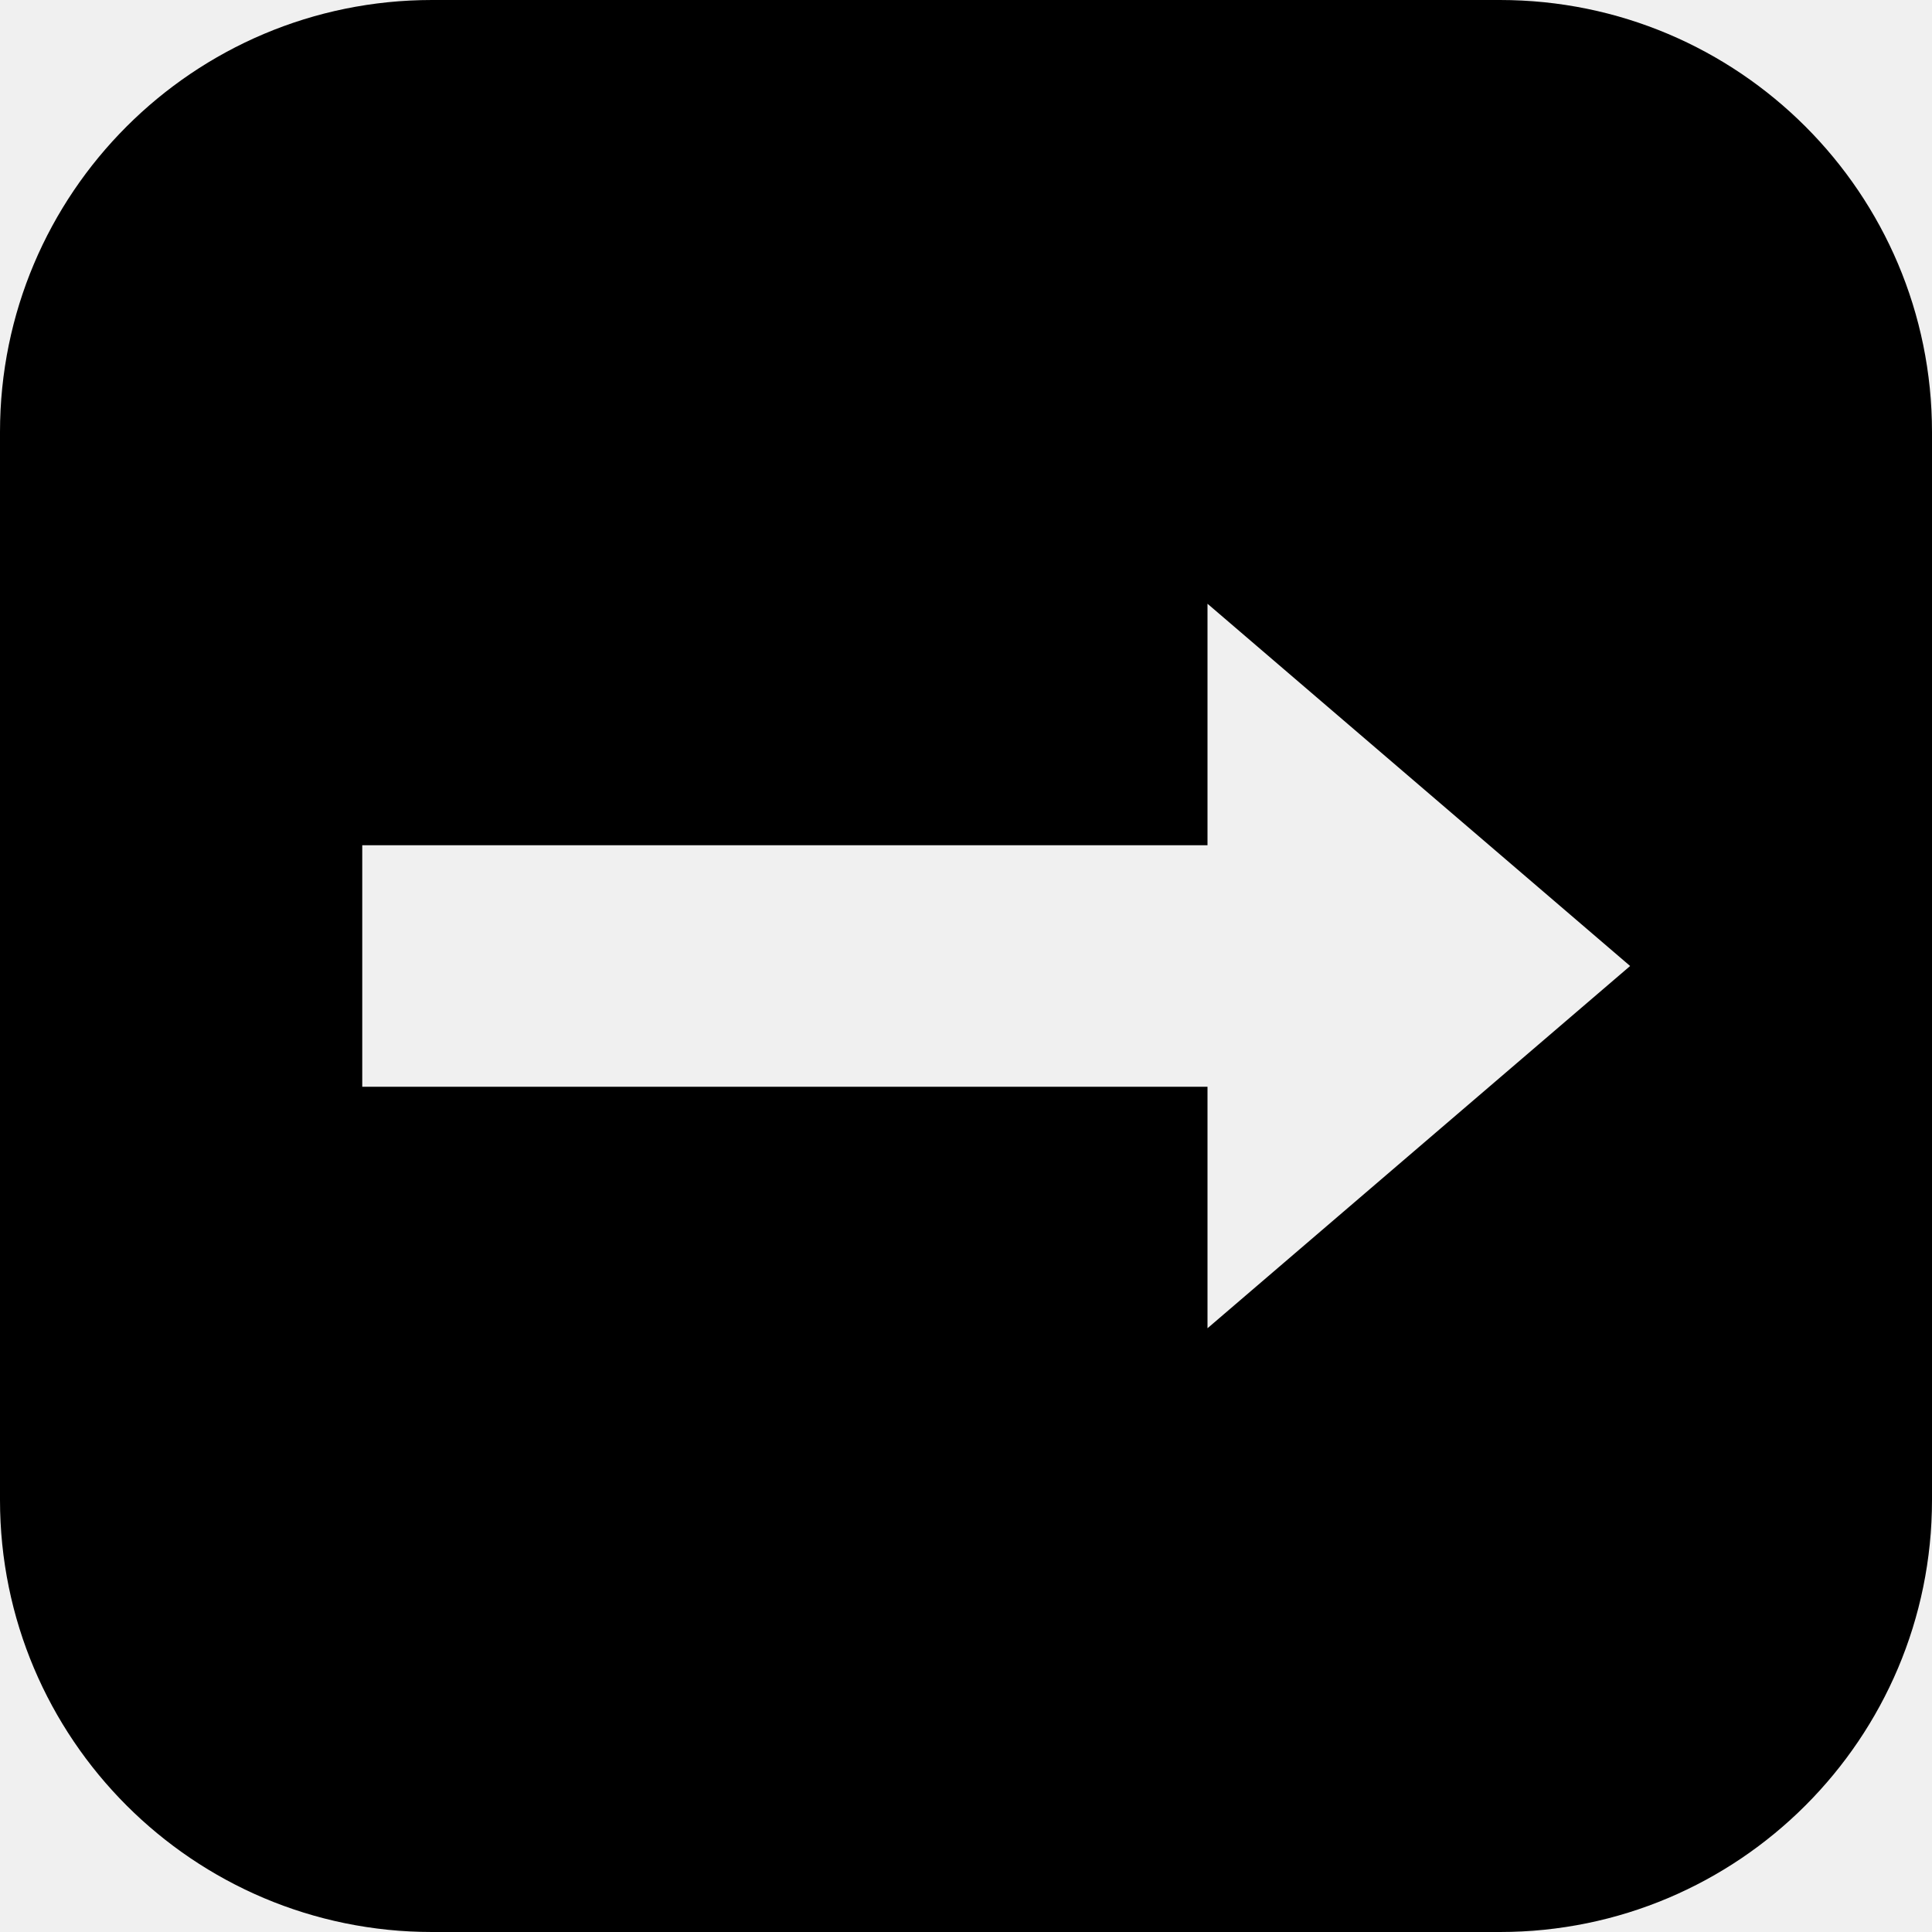
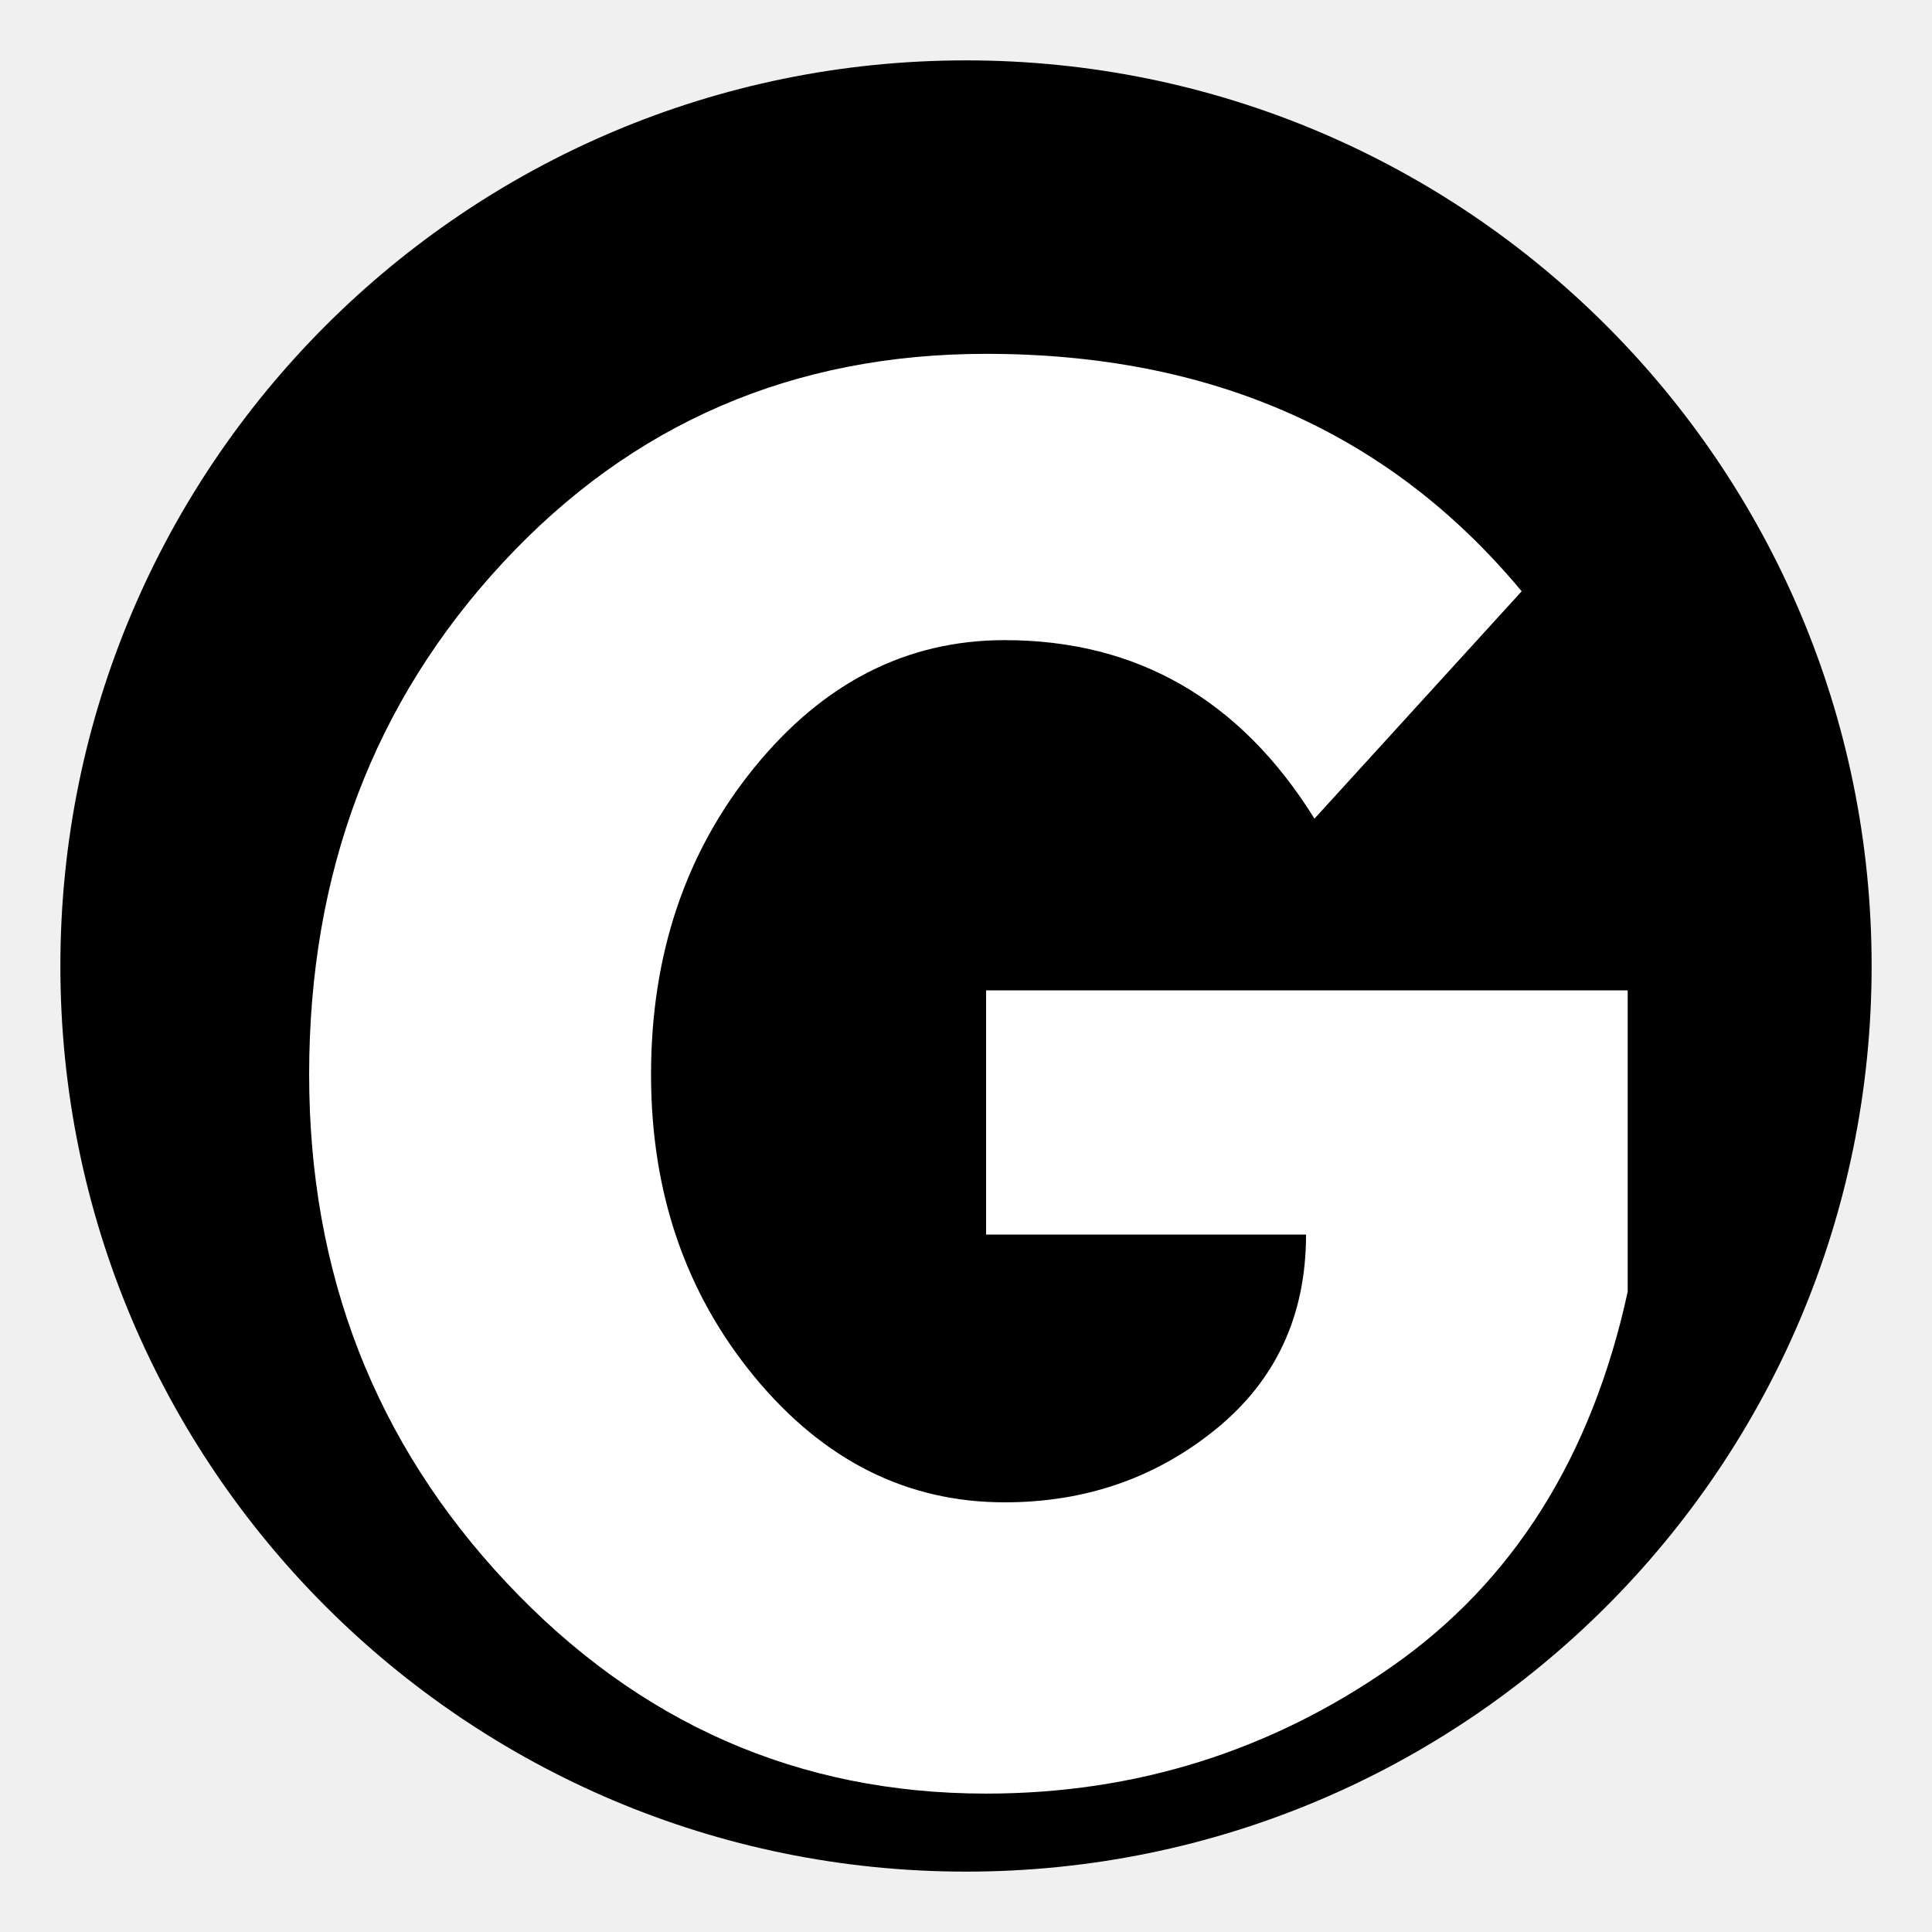
- <svg xmlns="http://www.w3.org/2000/svg" viewBox="0 0 1024 1024" role="img" aria-label="CarryGo monochrome mark">
-   <defs>
-     <mask id="cg-arrow-mono" maskUnits="userSpaceOnUse">
-       <rect width="1024" height="1024" fill="#fff" />
-       <path d="M 192 448 H 640 V 320 L 864 512 L 640 704 V 576 H 192 Z" fill="#000" />
-     </mask>
-   </defs>
-   <rect width="1024" height="1024" rx="229" ry="229" fill="currentColor" mask="url(#cg-arrow-mono)" />
+ <svg xmlns="http://www.w3.org/2000/svg" viewBox="0 0 1024 1024" width="1024" height="1024" role="img" aria-label="CaryGoo monochrome icon">
+   <circle cx="512" cy="512" r="480" fill="currentColor" />
+   <g transform="translate(142, 134) scale(3.18)">
+     <g transform="translate(0.418881, 252.6034)">
+       <path d="M 226.219 -129.672 L 226.219 -79.438 C 220.227 -51.926 207.129 -31.109 186.922 -16.984 C 166.711 -2.859 144.164 4.203 119.281 4.203 C 88.031 4.203 61.41 -7.488 39.422 -30.875 C 17.441 -54.258 6.453 -82.516 6.453 -115.641 C 6.453 -149.316 17.211 -177.754 38.734 -200.953 C 60.254 -224.16 87.102 -235.766 119.281 -235.766 C 156.895 -235.766 186.648 -222.57 208.547 -196.188 L 174.016 -158.297 C 161.672 -178.129 144.457 -188.047 122.375 -188.047 C 106.094 -188.047 92.195 -180.984 80.688 -166.859 C 69.188 -152.734 63.438 -135.66 63.438 -115.641 C 63.438 -95.992 69.188 -79.195 80.688 -65.25 C 92.195 -51.312 106.094 -44.344 122.375 -44.344 C 135.844 -44.344 147.582 -48.41 157.594 -56.547 C 167.602 -64.691 172.609 -75.5 172.609 -88.969 L 119.281 -88.969 L 119.281 -129.672 Z M 226.219 -129.672 " fill="#ffffff" />
+     </g>
+   </g>
</svg>
